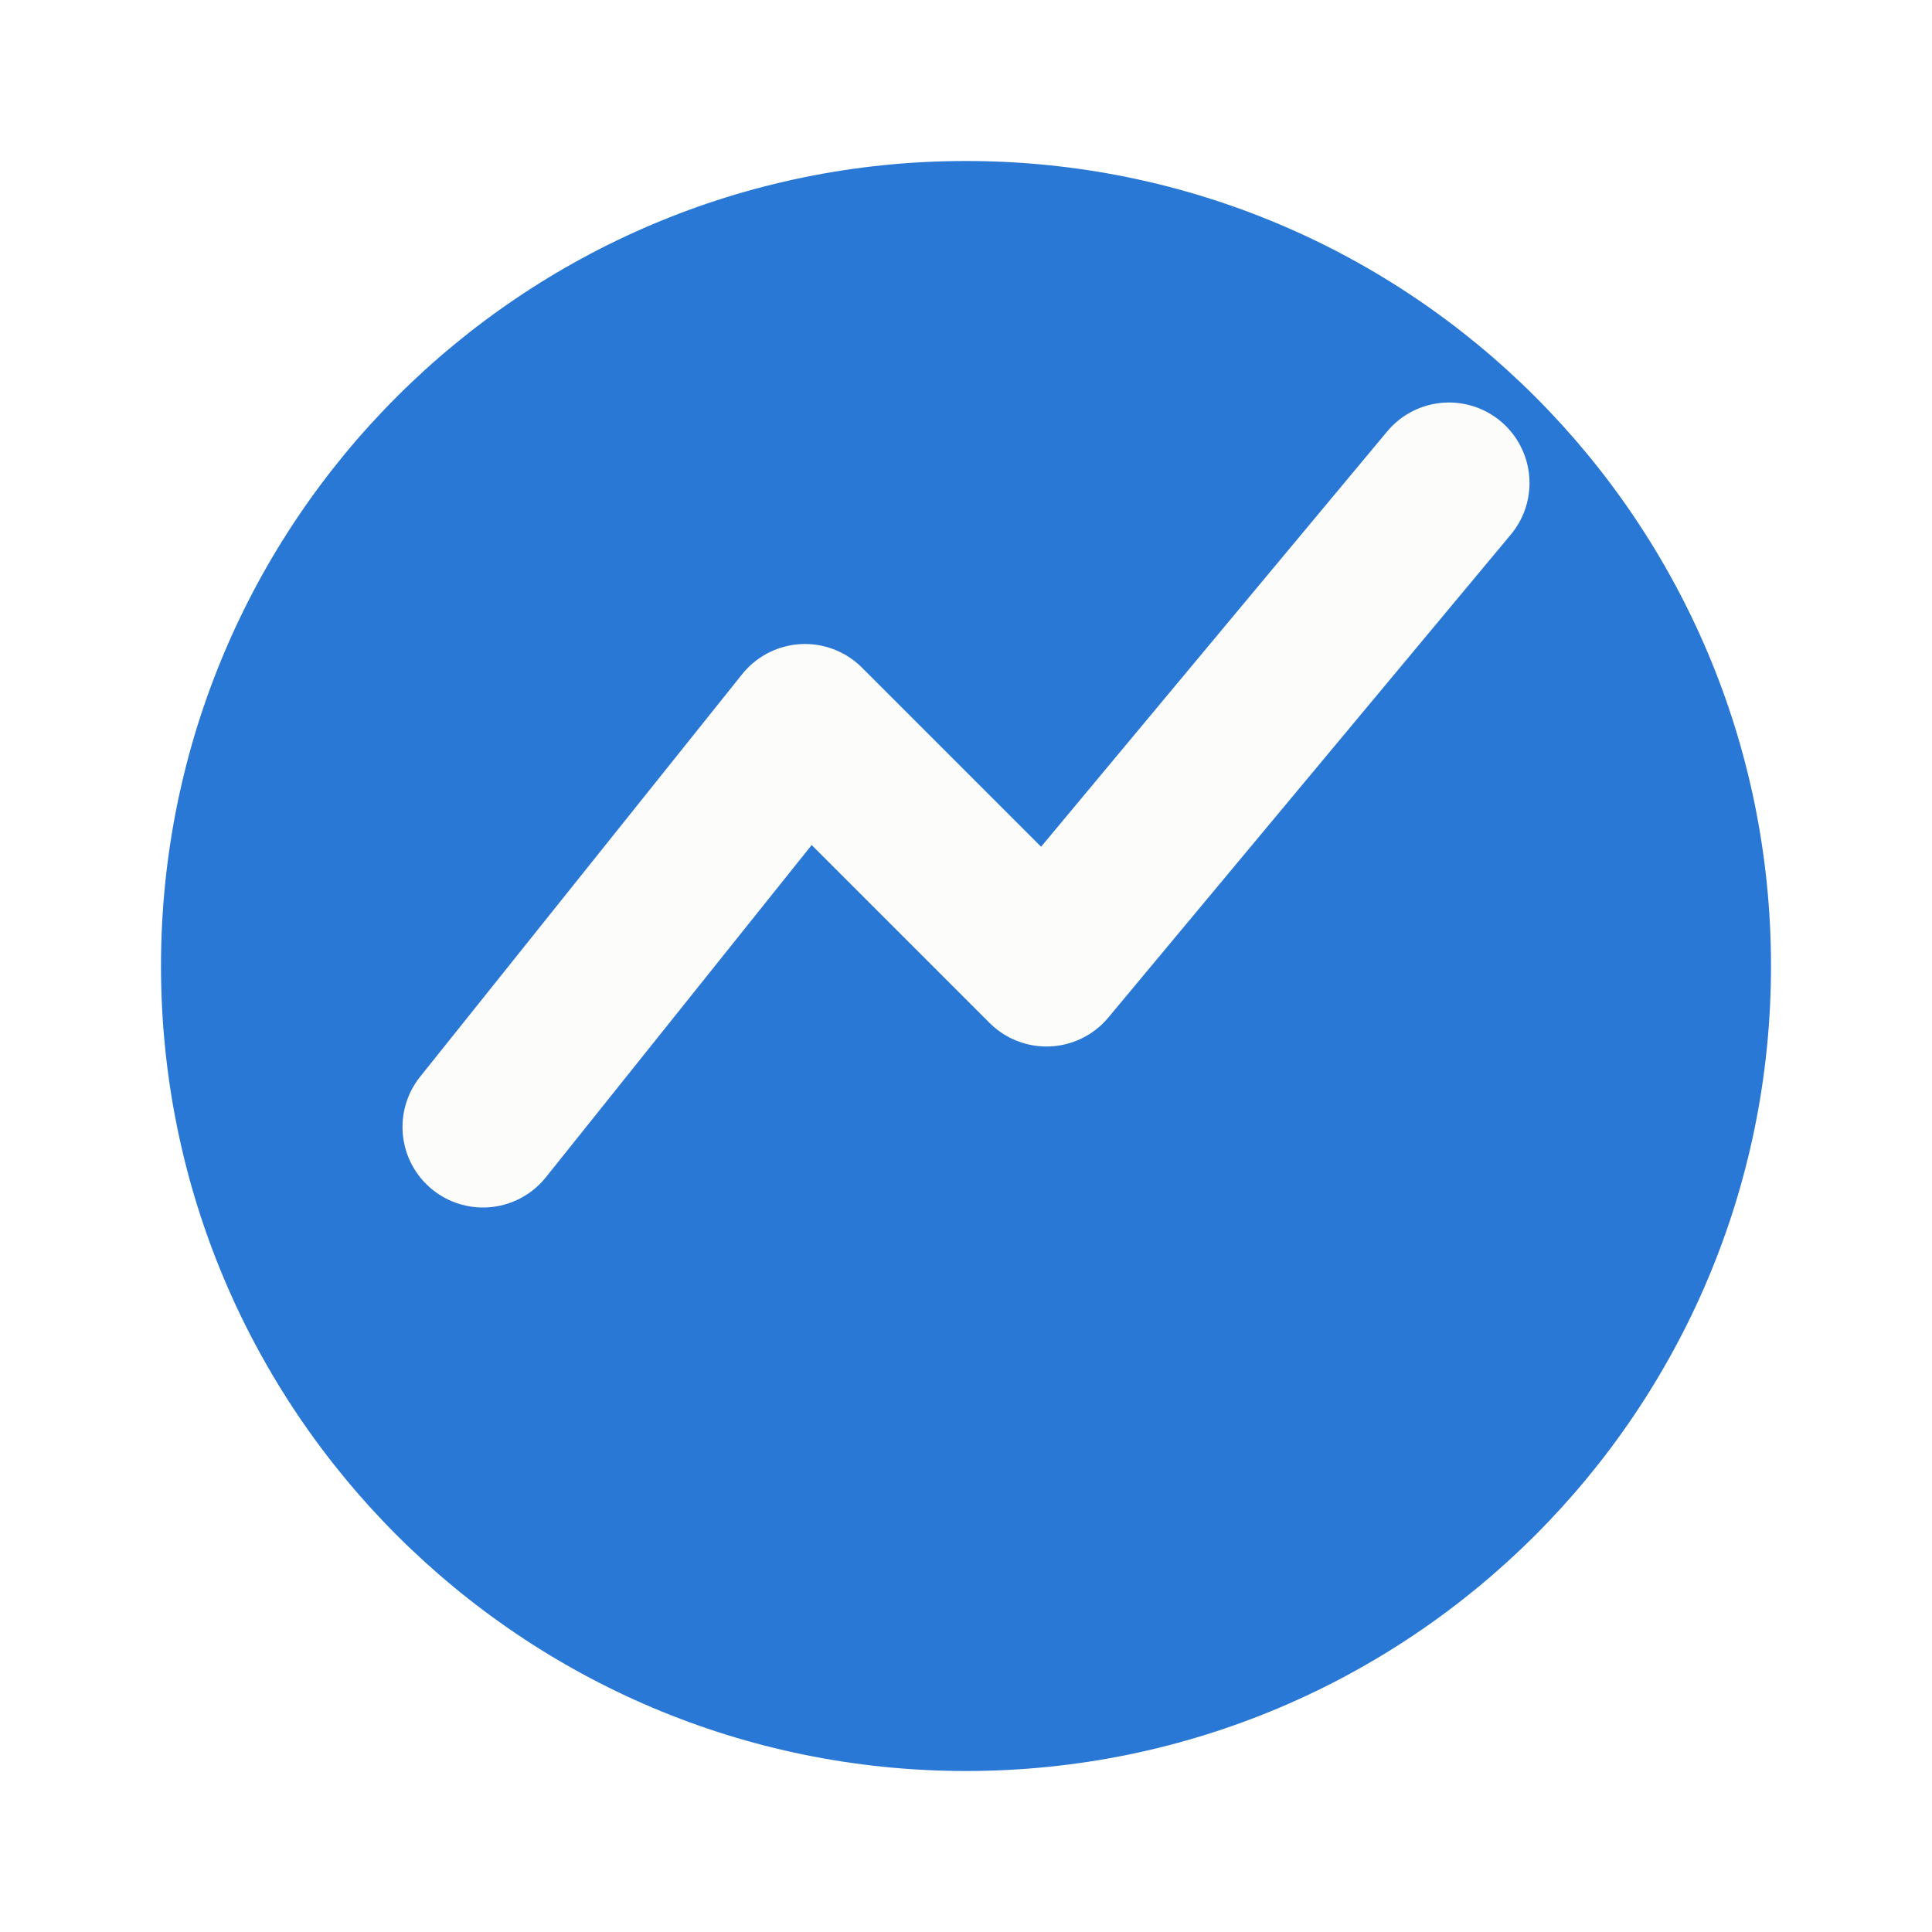
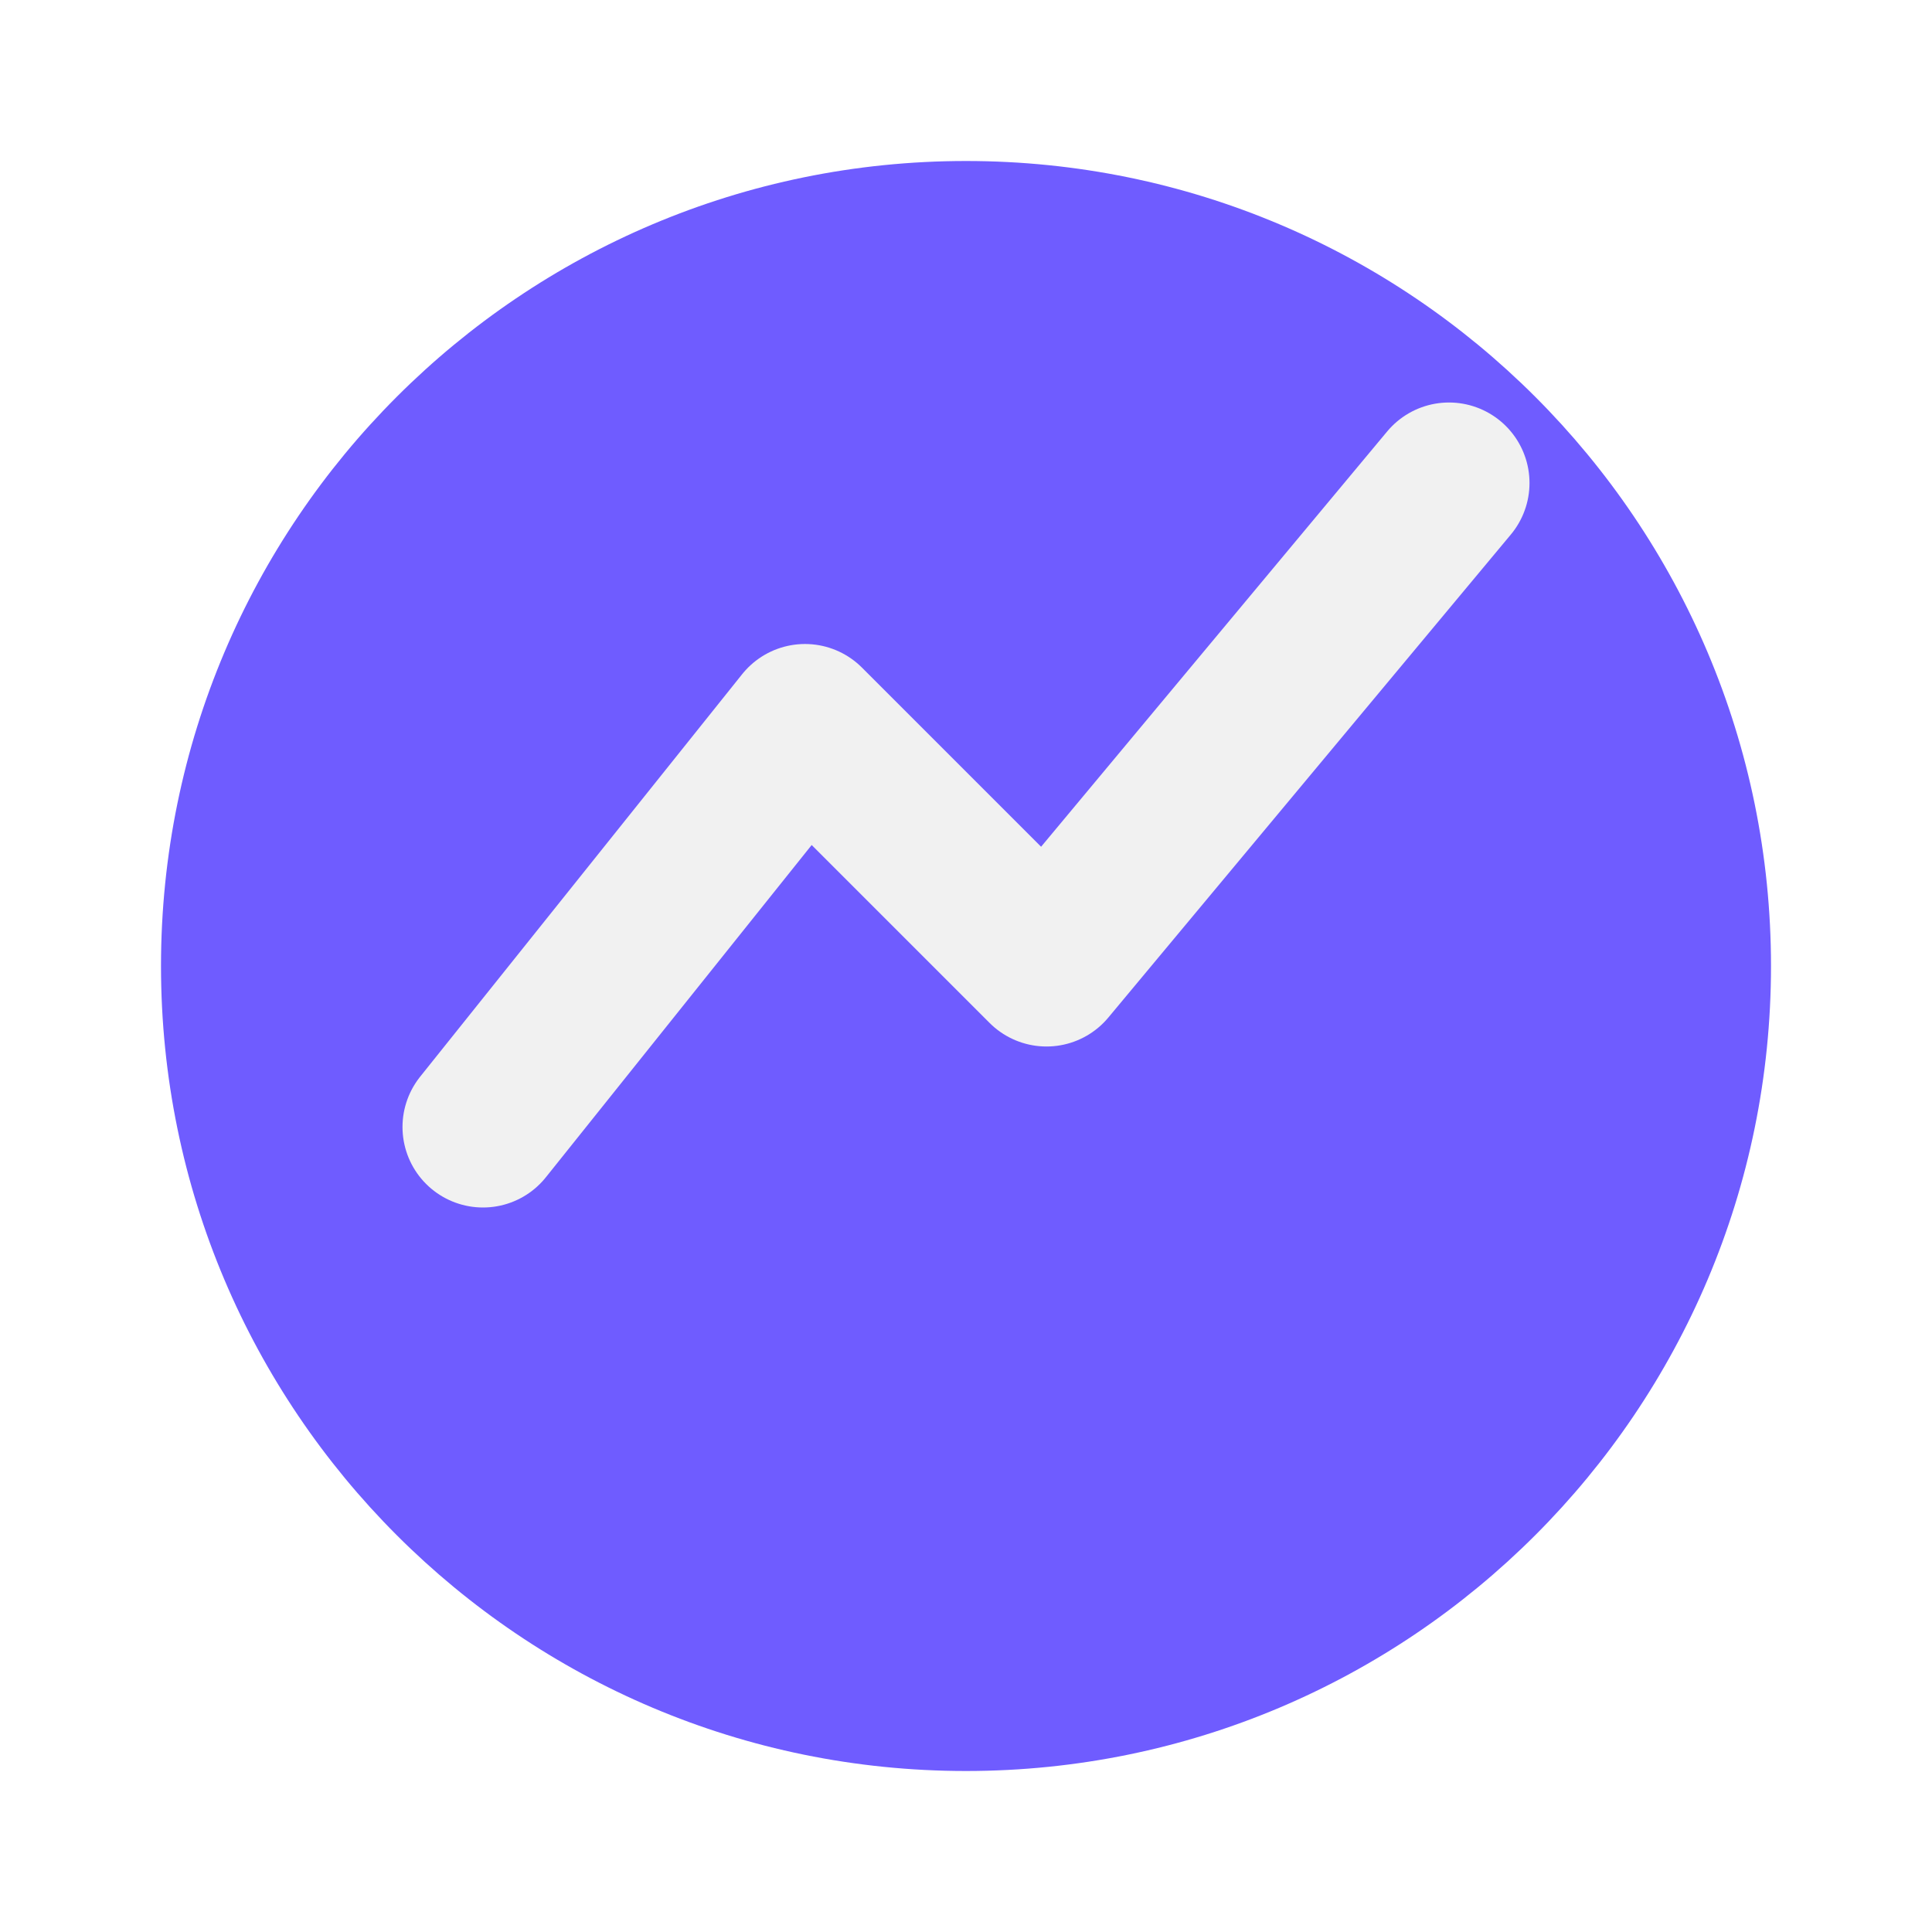
<svg xmlns="http://www.w3.org/2000/svg" viewBox="0 0 24 24">
-   <circle cx="12" cy="12" r="10" fill="#2a78d6" />
-   <path d="M6 14l4-5 3 3 5-6" fill="none" stroke="#fcfcfb" stroke-width="2" stroke-linecap="round" stroke-linejoin="round" />
+   <circle cx="12" cy="12" r="10" fill="#6f5cff" />
+   <path d="M6 14l4-5 3 3 5-6" fill="none" stroke="#f1f1f1" stroke-width="2" stroke-linecap="round" stroke-linejoin="round" />
</svg>
